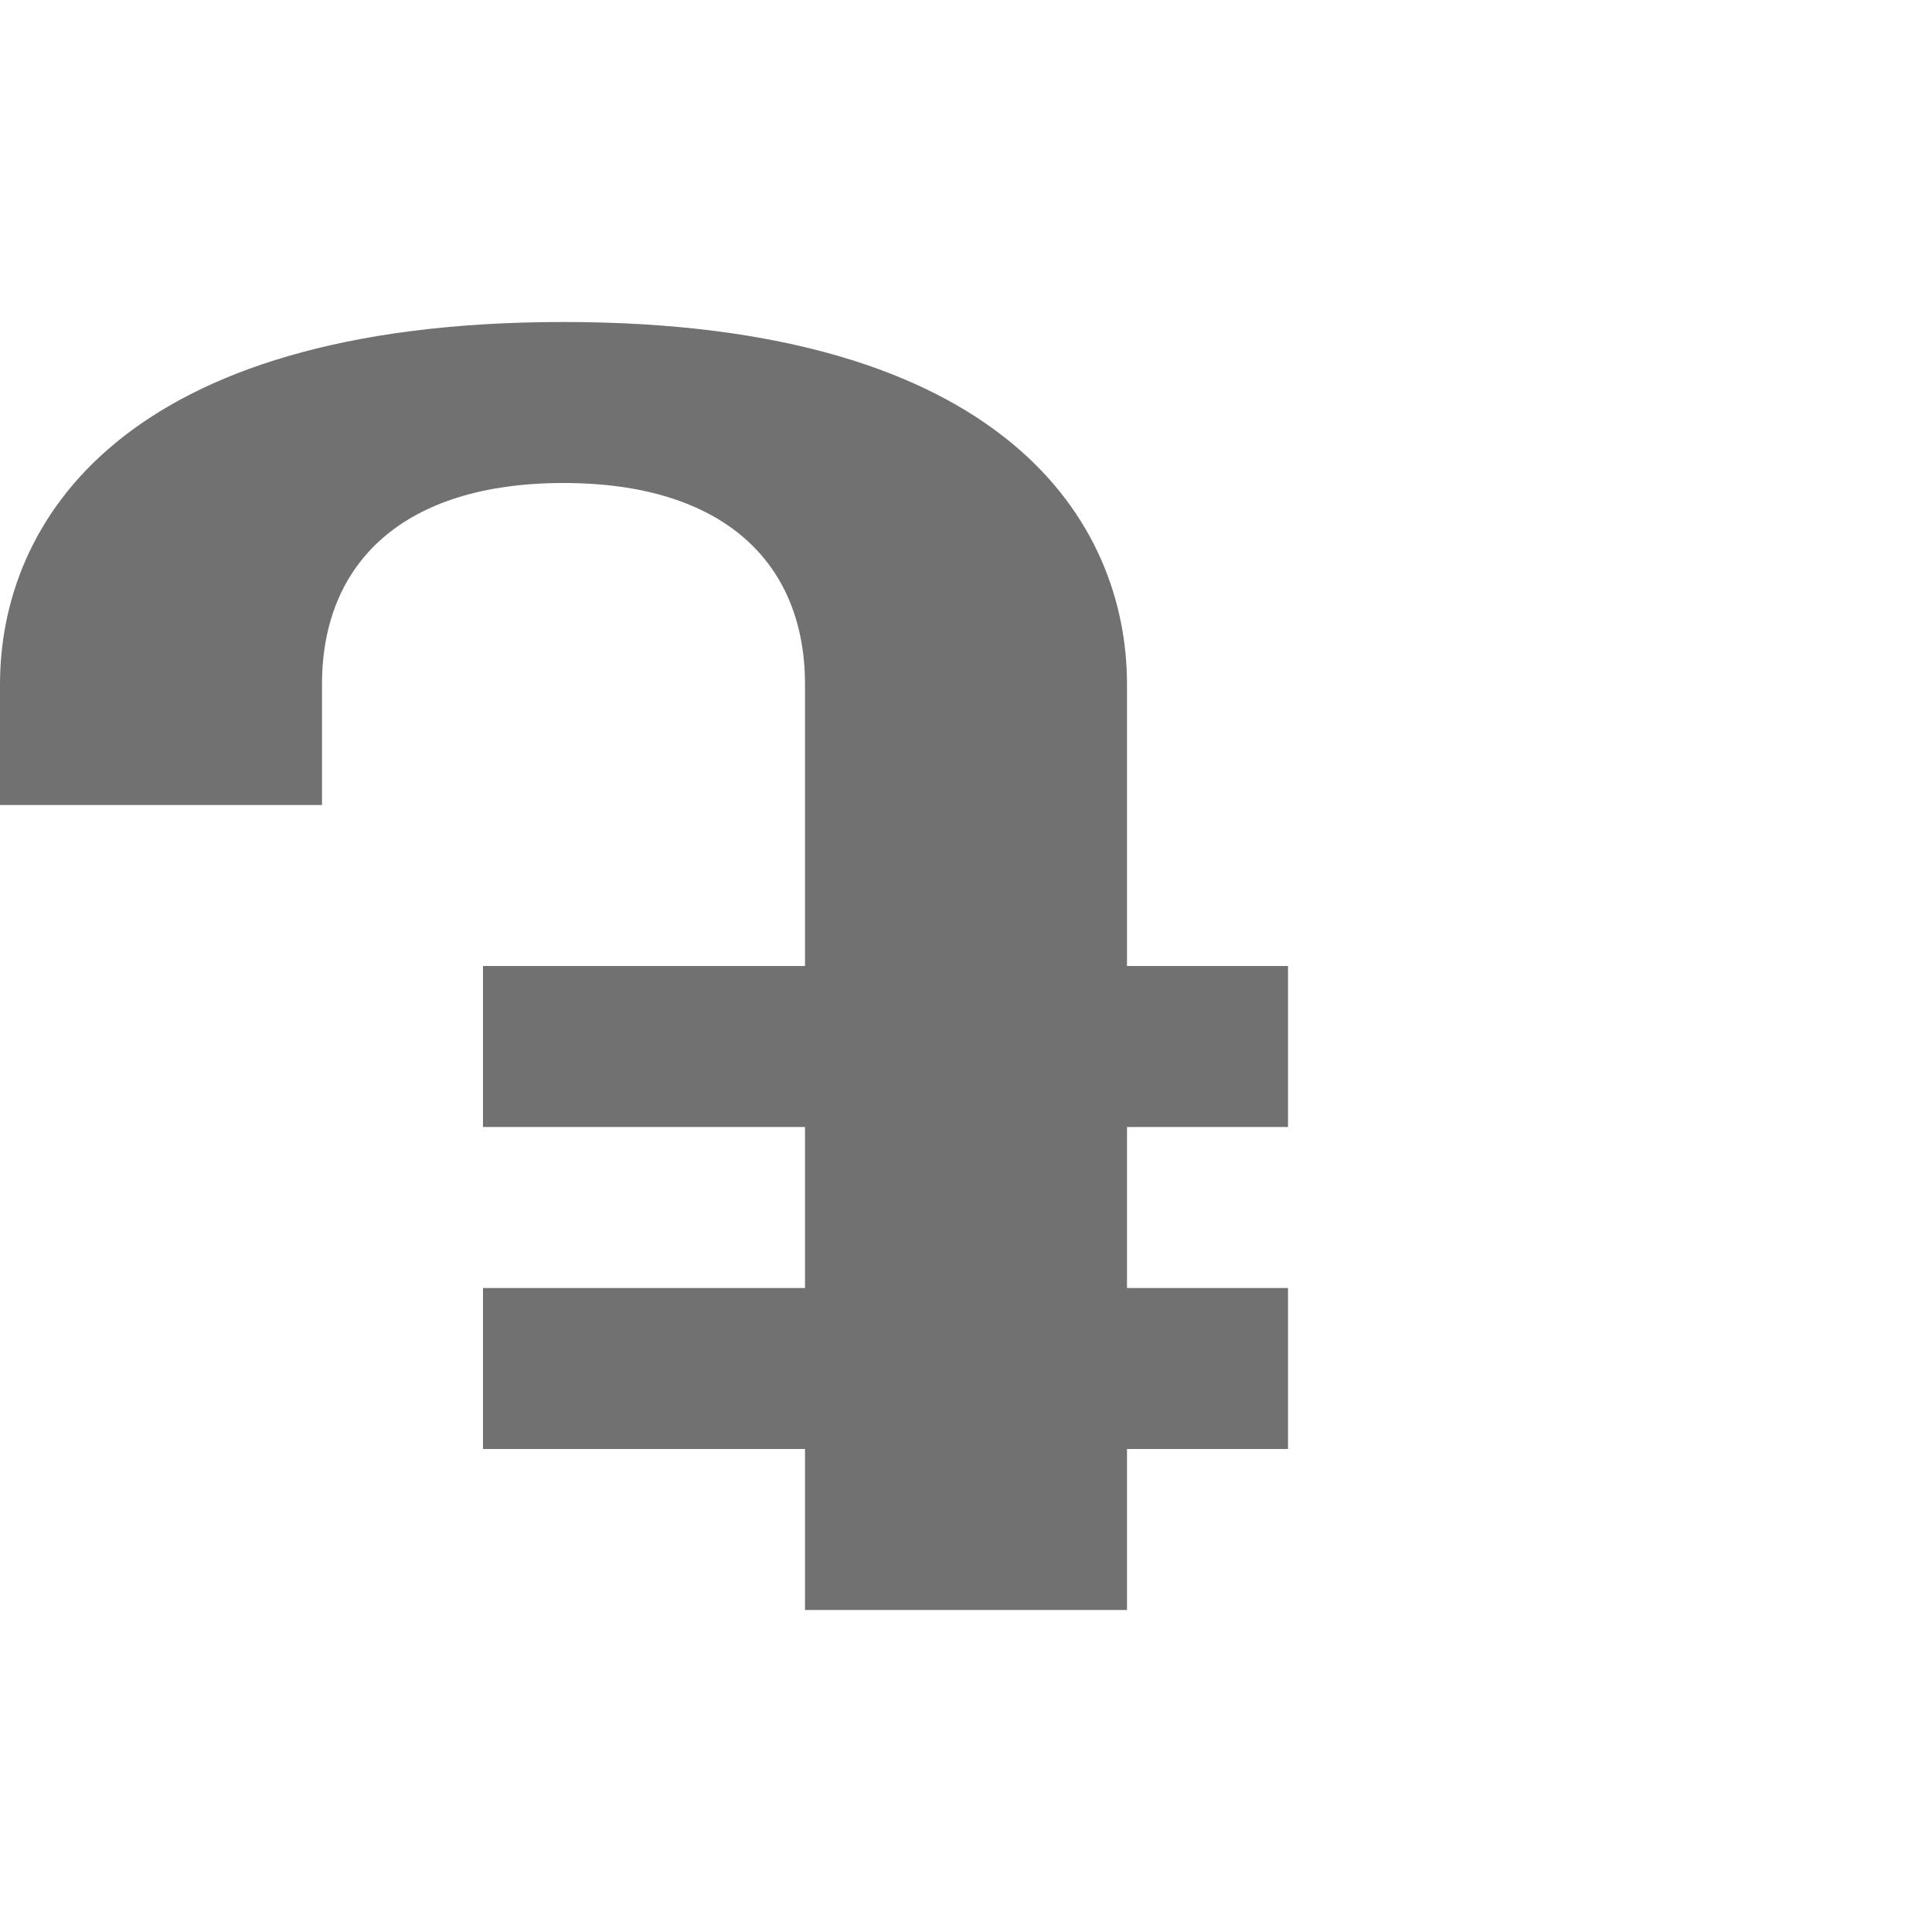
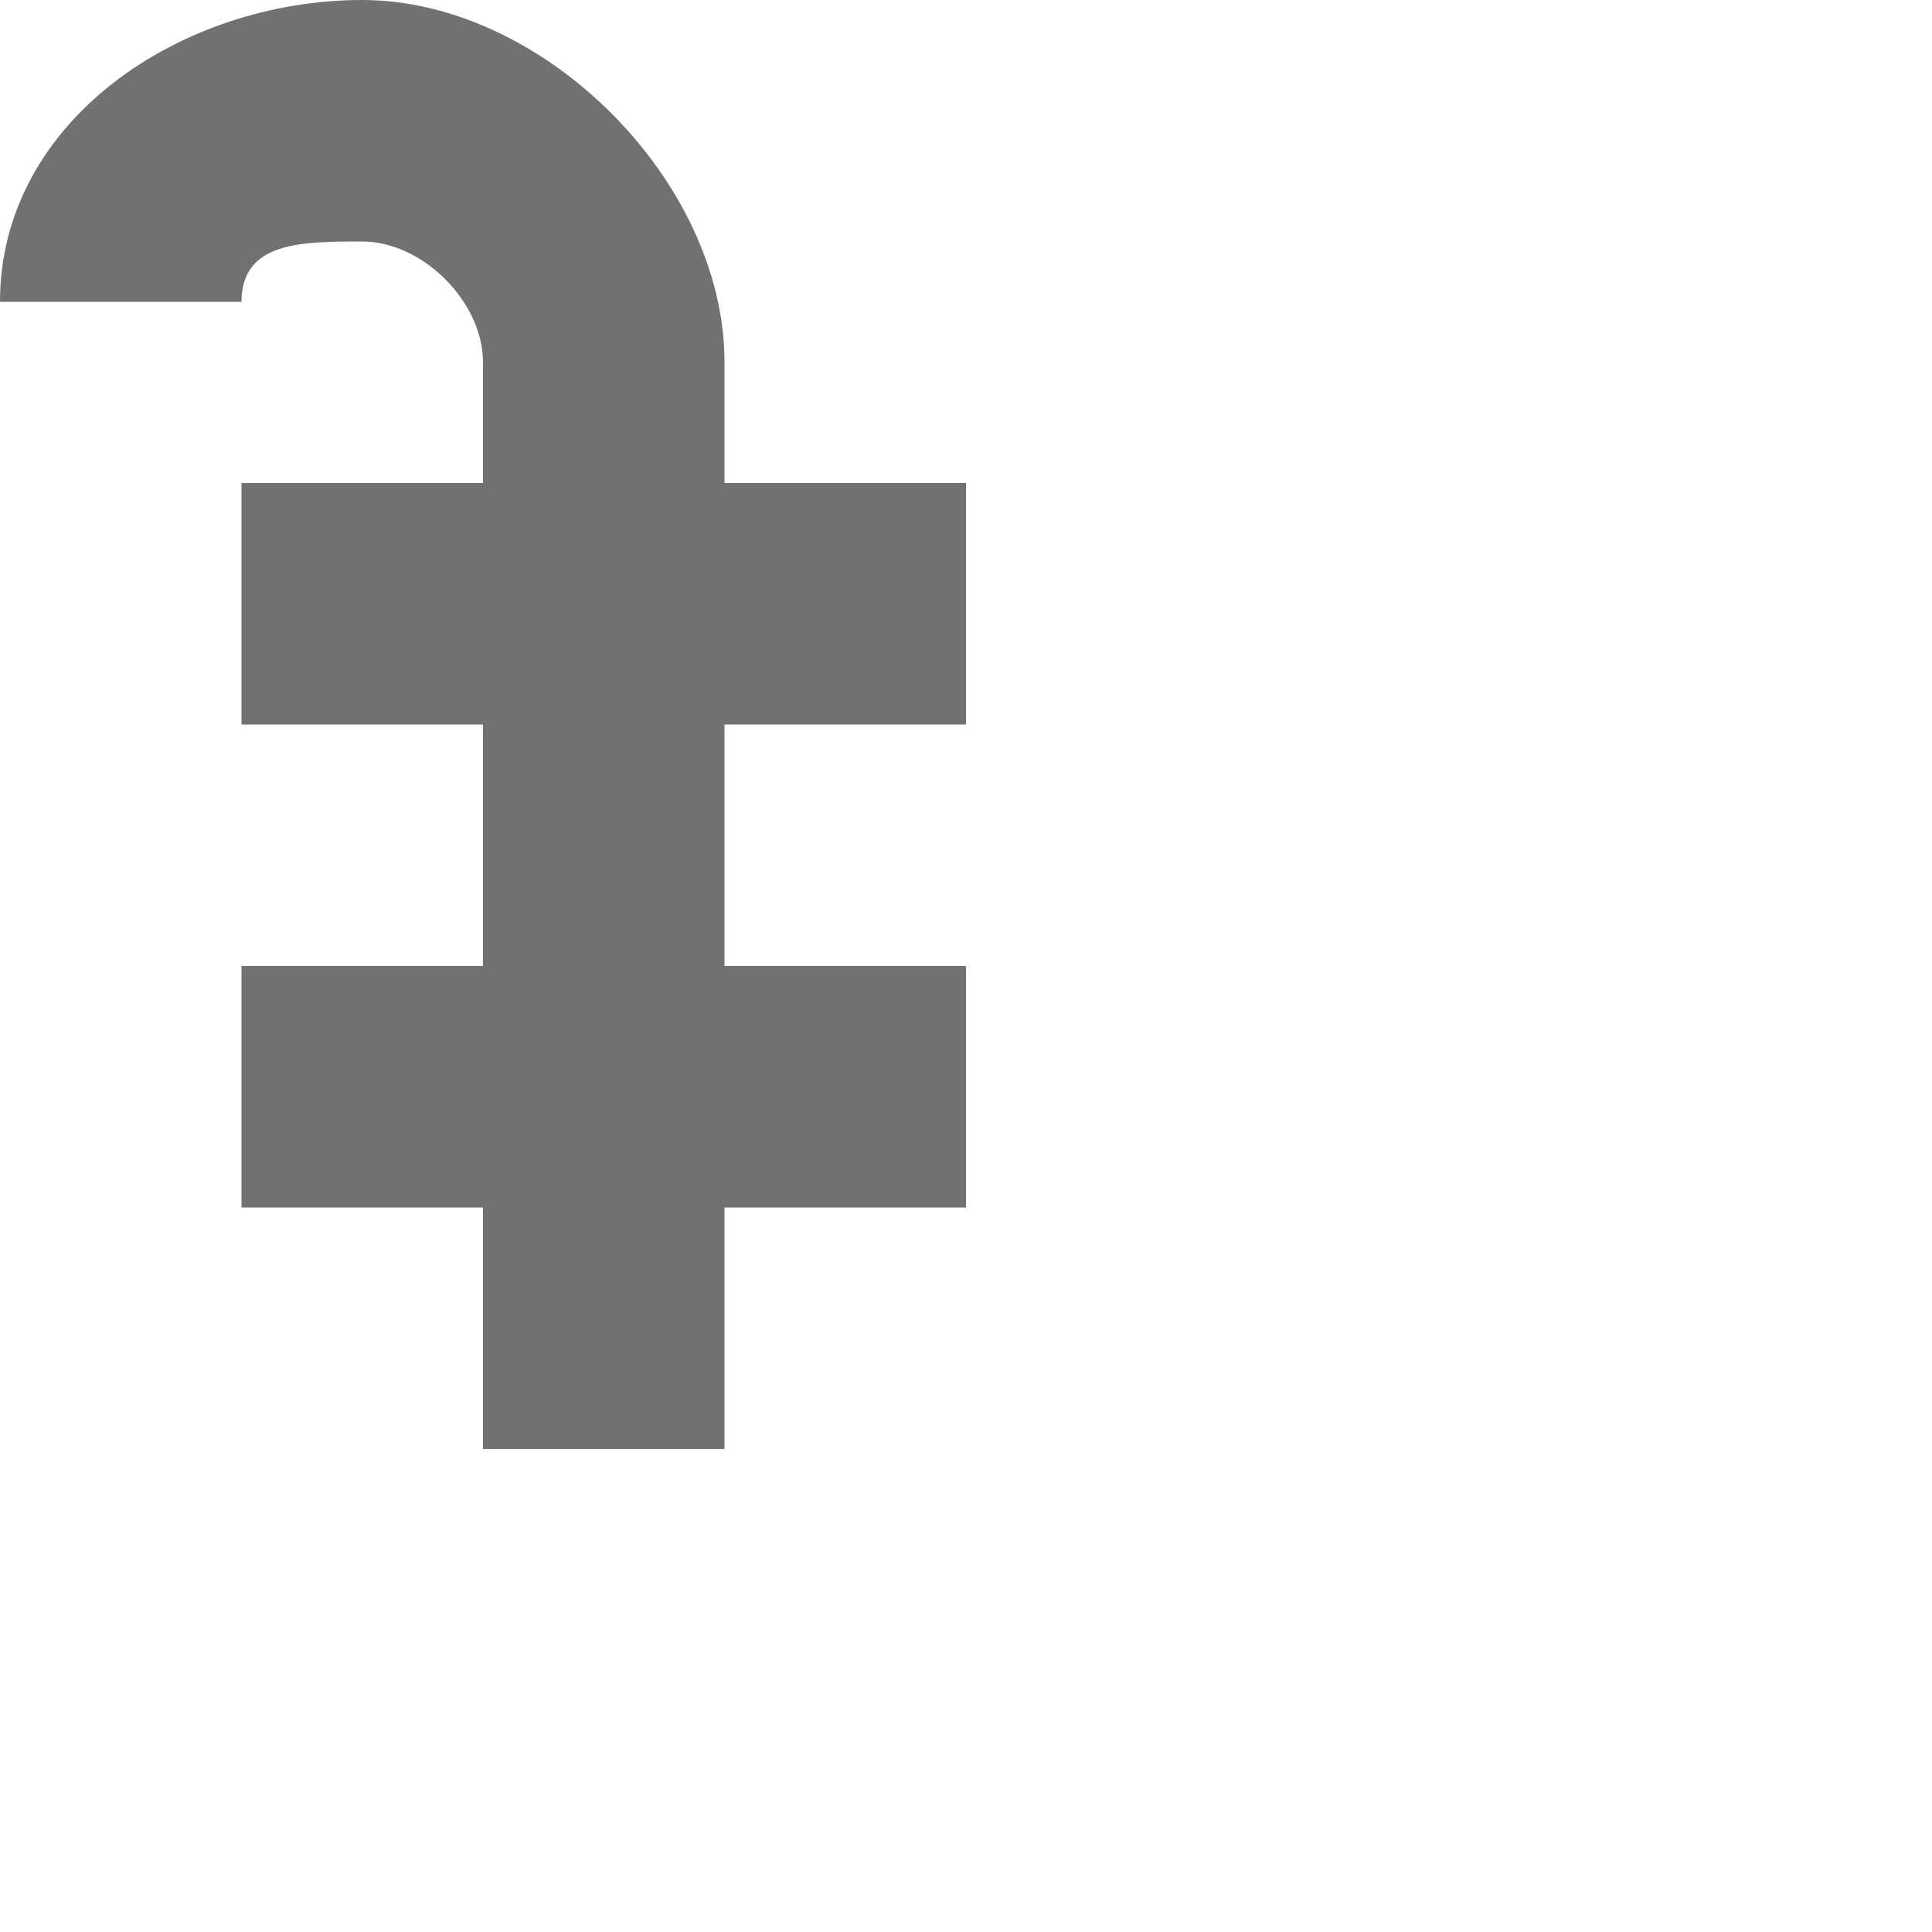
- <svg xmlns="http://www.w3.org/2000/svg" width="1200" height="1200" viewBox="0 0 1200 1200" version="1.1" id="svg1" xml:space="preserve">
+ <svg xmlns="http://www.w3.org/2000/svg" width="800" height="800" viewBox="0 0 800 800" version="1.1" id="svg1" xml:space="preserve">
  <defs id="defs1" />
  <g id="layer1">
-     <path id="path2-8-6" style="fill:#000000;fill-opacity:0.555;fill-rule:evenodd;stroke-width:1" d="M 350 200 C 75.001 200 0 325 0 425 L 0 500 L 200 500 L 200 425 C 200 350 250 300 350 300 C 450 300 500 350 500 425 L 500 600 L 300 600 L 300 700 L 500 700 L 500 800 L 300 800 L 300 900 L 500 900 L 500 1000 L 700 1000 L 700 900 L 800 900 L 800 800 L 700 800 L 700 700 L 800 700 L 800 600 L 700 600 L 700 425 C 700 325 624.999 200 350 200 z " />
+     <path id="path352-3-2" style="fill:#000000;fill-opacity:0.555;fill-rule:evenodd;stroke:none;stroke-width:3px;stroke-linecap:butt;stroke-linejoin:miter;stroke-opacity:1" d="M 150 0 C 75 0 0 50 0 125 L 100 125 C 100 100 125 100 150 100 C 175 100 200 125 200 150 L 200 200 L 100 200 L 100 300 L 200 300 L 200 400 L 100 400 L 100 500 L 200 500 L 200 600 L 300 600 L 300 500 L 400 500 L 400 400 L 300 400 L 300 300 L 400 300 L 400 200 L 300 200 L 300 150 C 300 75 225 0 150 0 z " />
  </g>
</svg>
